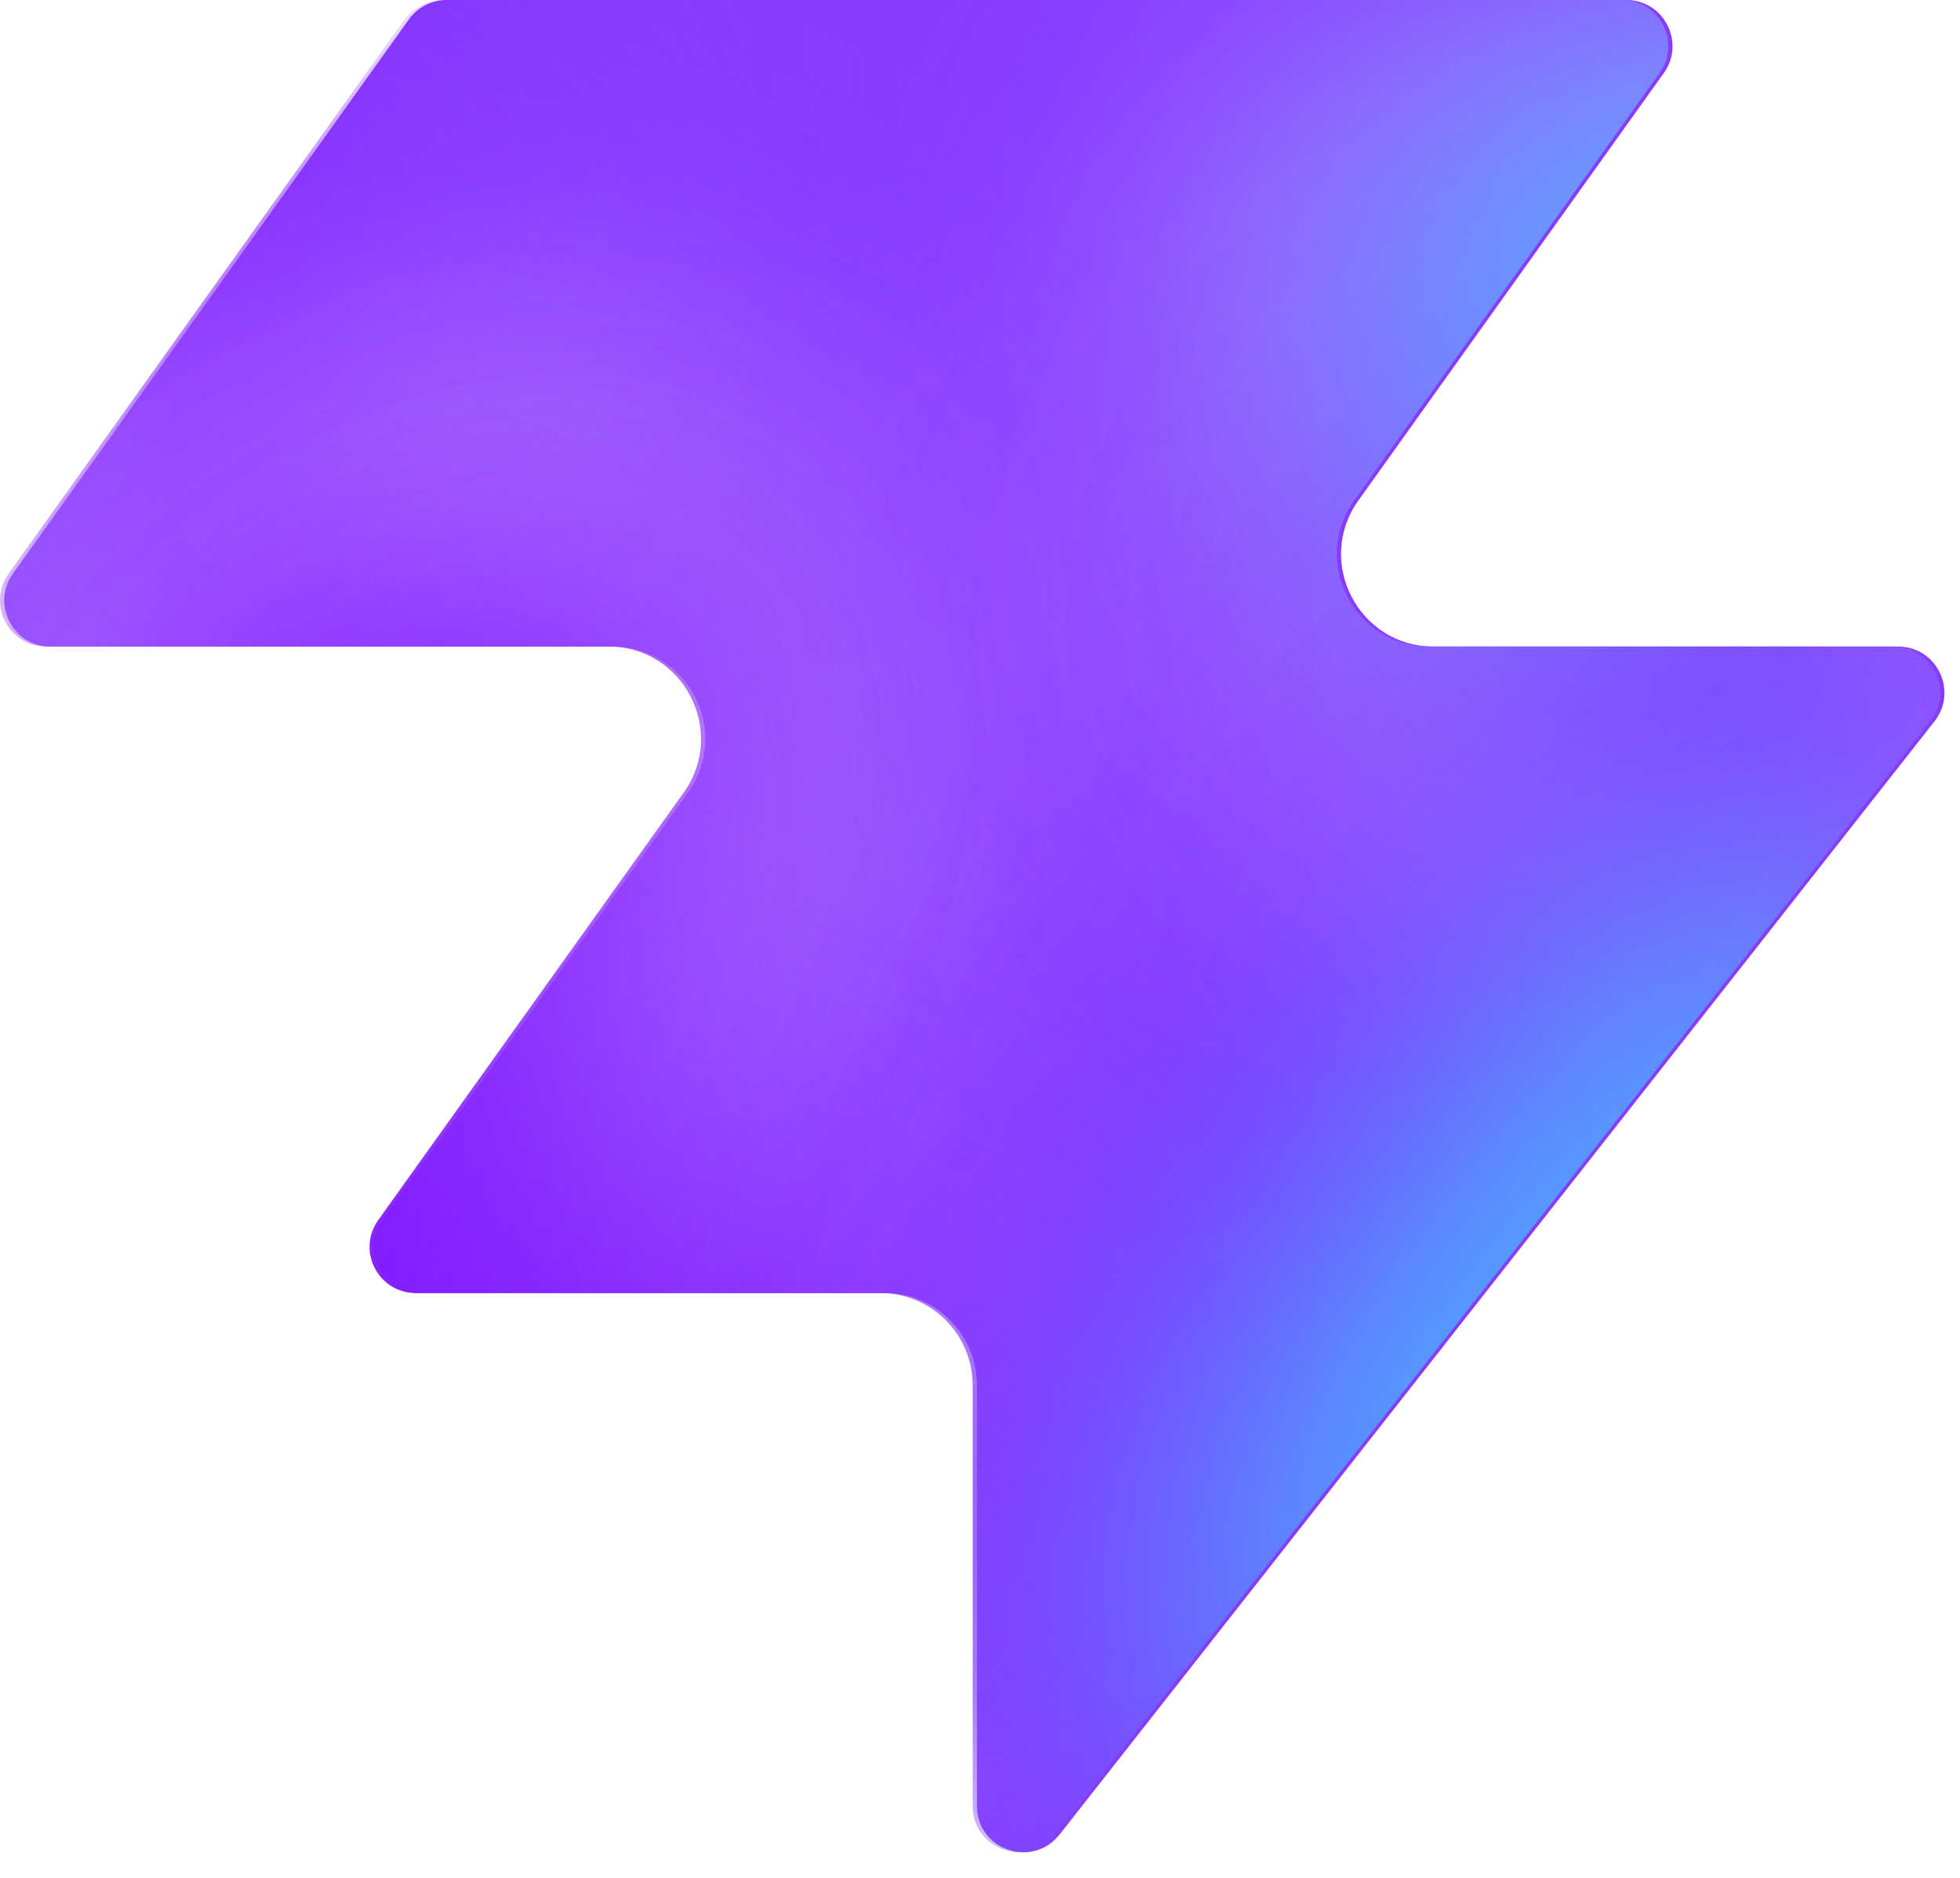
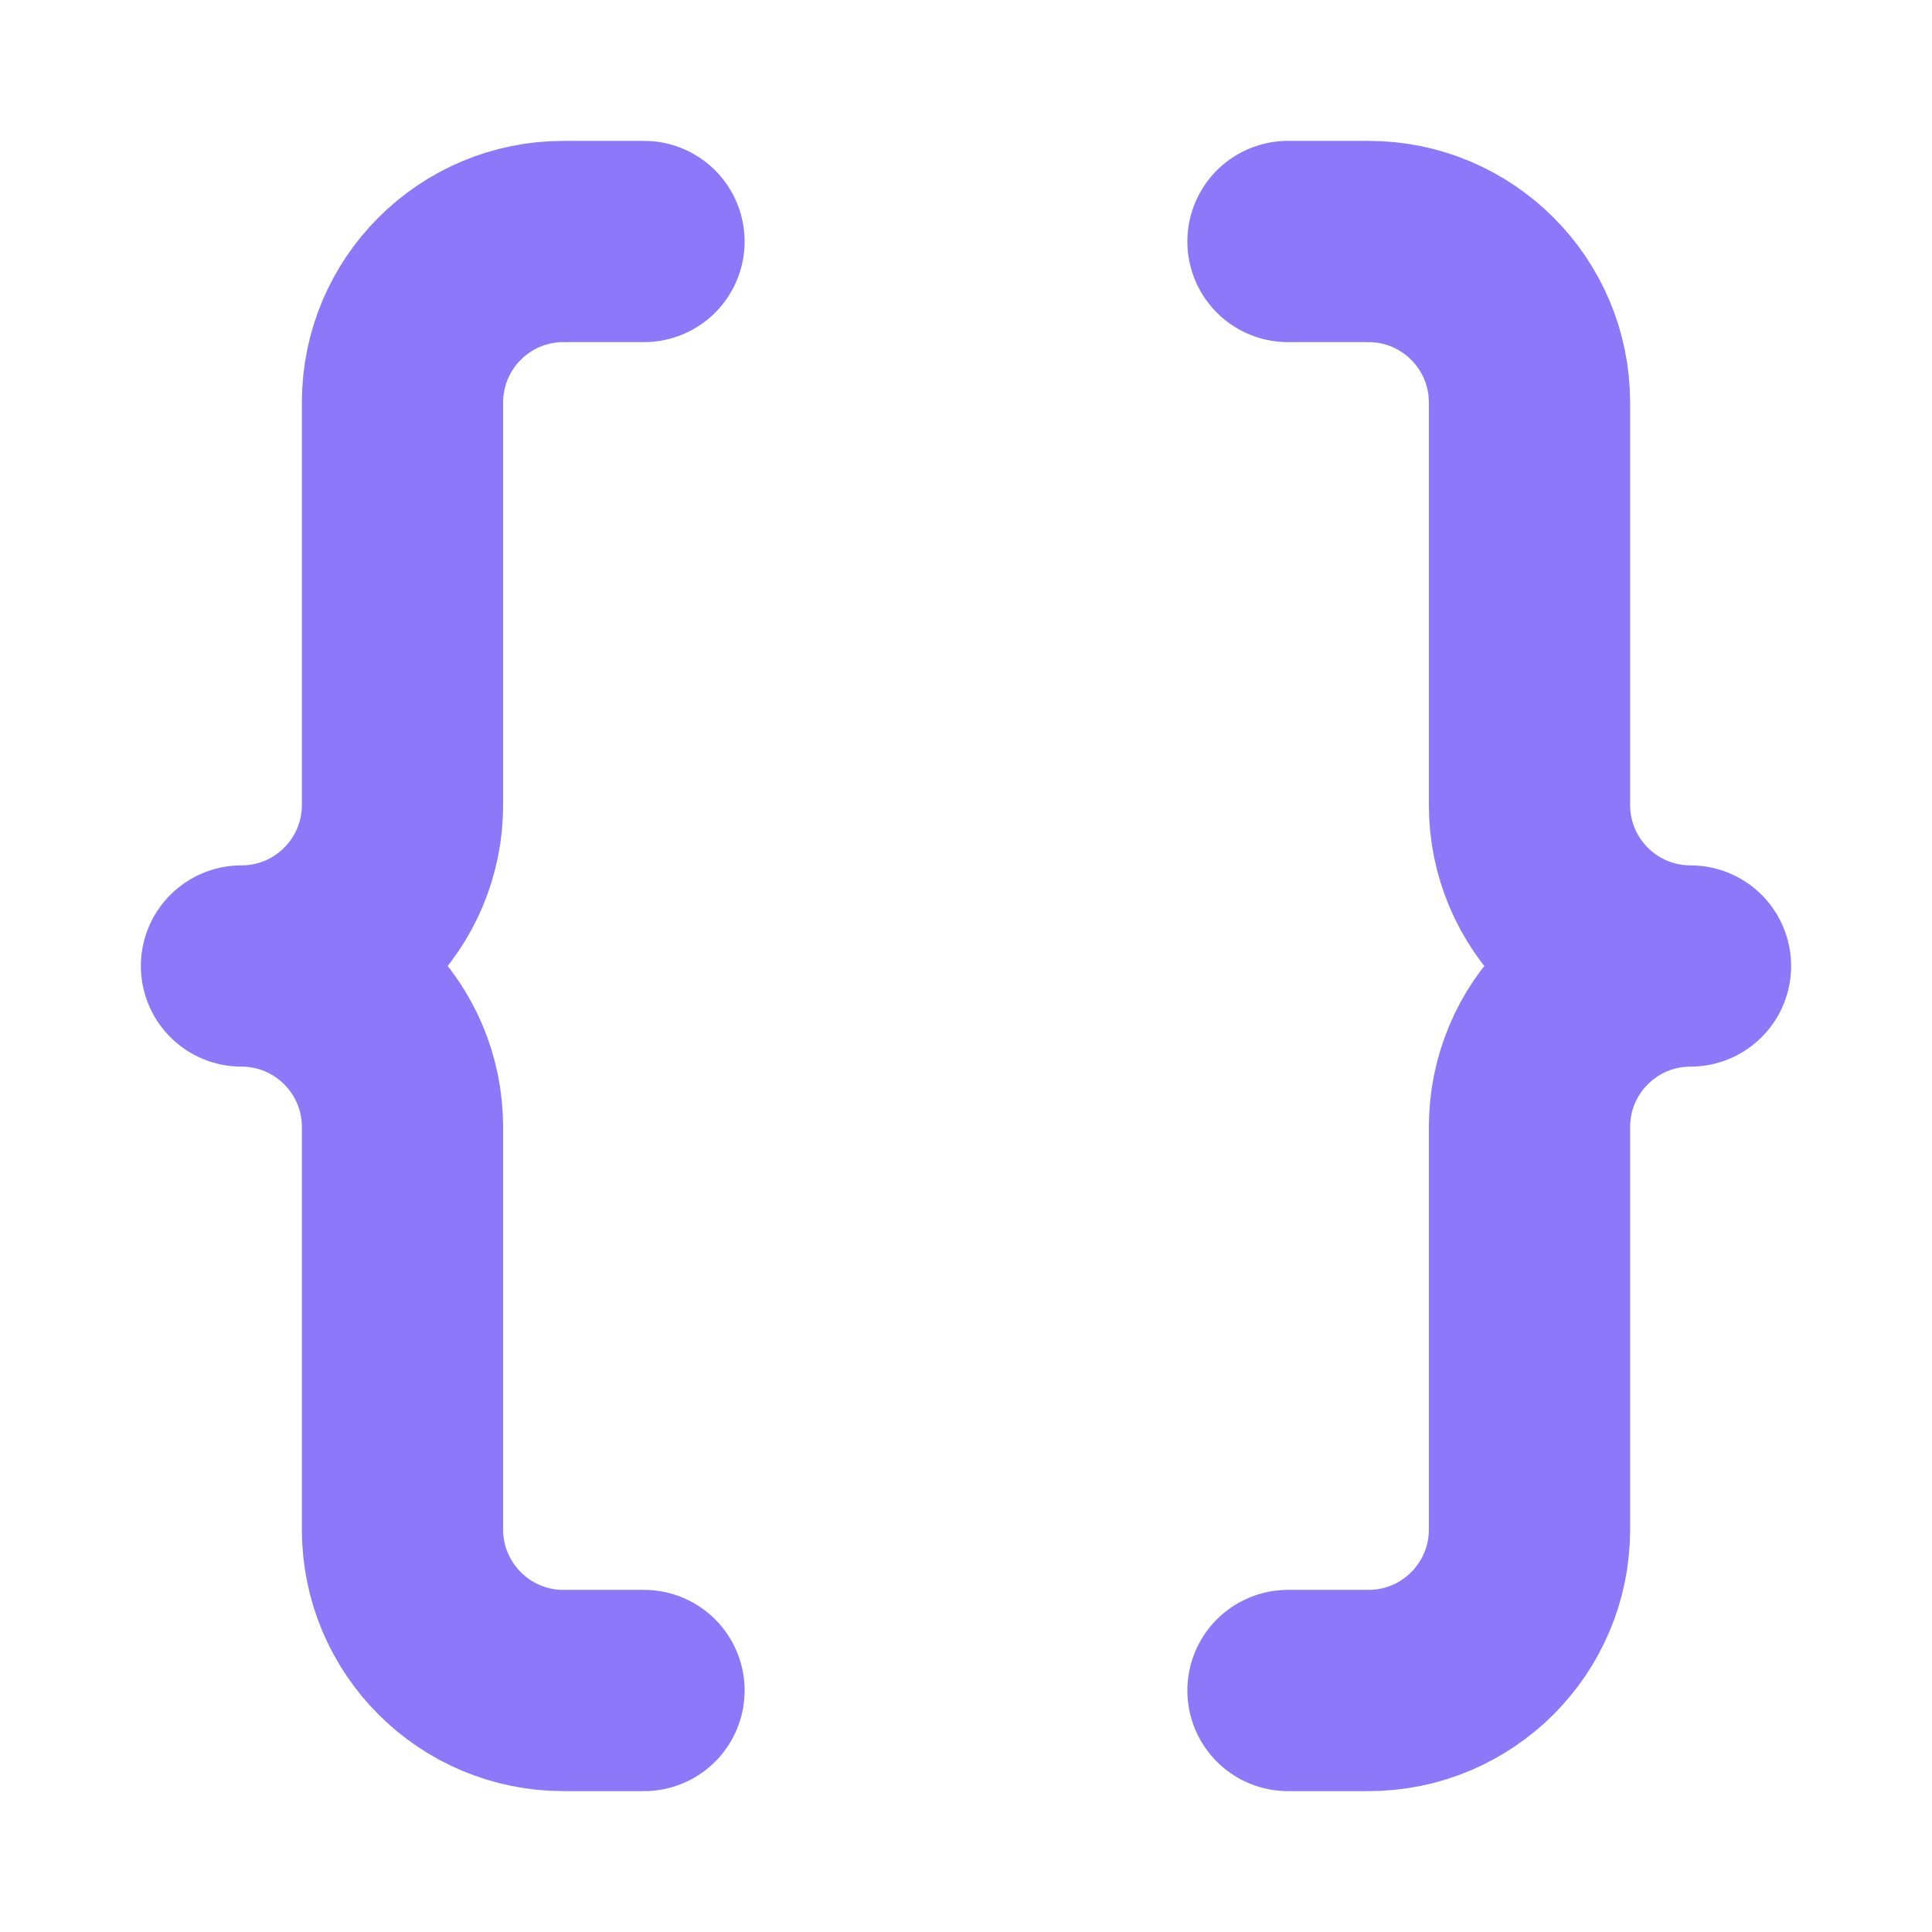
- <svg xmlns="http://www.w3.org/2000/svg" width="48" height="46" fill="none" viewBox="0 0 48 46">
-   <path fill="#863bff" d="M25.946 44.938c-.664.845-2.021.375-2.021-.698V33.937a2.26 2.26 0 0 0-2.262-2.262H10.287c-.92 0-1.456-1.04-.92-1.788l7.48-10.471c1.07-1.497 0-3.578-1.842-3.578H1.237c-.92 0-1.456-1.04-.92-1.788L10.013.474c.214-.297.556-.474.92-.474h28.894c.92 0 1.456 1.04.92 1.788l-7.48 10.471c-1.07 1.498 0 3.579 1.842 3.579h11.377c.943 0 1.473 1.088.89 1.83L25.947 44.94z" style="fill:#863bff;fill:color(display-p3 .525 .23 1);fill-opacity:1" />
-   <mask id="a" width="48" height="46" x="0" y="0" maskUnits="userSpaceOnUse" style="mask-type:alpha">
-     <path fill="#000" d="M25.842 44.938c-.664.844-2.021.375-2.021-.698V33.937a2.26 2.26 0 0 0-2.262-2.262H10.183c-.92 0-1.456-1.04-.92-1.788l7.48-10.471c1.07-1.498 0-3.579-1.842-3.579H1.133c-.92 0-1.456-1.04-.92-1.787L9.91.473c.214-.297.556-.474.92-.474h28.894c.92 0 1.456 1.04.92 1.788l-7.48 10.471c-1.07 1.498 0 3.578 1.842 3.578h11.377c.943 0 1.473 1.088.89 1.832L25.843 44.94z" style="fill:#000;fill-opacity:1" />
-   </mask>
-   <g mask="url(#a)">
-     <g filter="url(#b)">
-       <ellipse cx="5.508" cy="14.704" fill="#ede6ff" rx="5.508" ry="14.704" style="fill:#ede6ff;fill:color(display-p3 .927 .903 1);fill-opacity:1" transform="matrix(.00324 1 1 -.00324 -4.47 31.516)" />
-     </g>
-     <g filter="url(#c)">
-       <ellipse cx="10.399" cy="29.851" fill="#ede6ff" rx="10.399" ry="29.851" style="fill:#ede6ff;fill:color(display-p3 .927 .903 1);fill-opacity:1" transform="matrix(.00324 1 1 -.00324 -39.328 7.883)" />
-     </g>
-     <g filter="url(#d)">
-       <ellipse cx="5.508" cy="30.487" fill="#7e14ff" rx="5.508" ry="30.487" style="fill:#7e14ff;fill:color(display-p3 .492 .077 1);fill-opacity:1" transform="rotate(89.814 -25.913 -14.639)scale(1 -1)" />
-     </g>
-     <g filter="url(#e)">
-       <ellipse cx="5.508" cy="30.599" fill="#7e14ff" rx="5.508" ry="30.599" style="fill:#7e14ff;fill:color(display-p3 .492 .077 1);fill-opacity:1" transform="rotate(89.814 -32.644 -3.334)scale(1 -1)" />
-     </g>
-     <g filter="url(#f)">
-       <ellipse cx="5.508" cy="30.599" fill="#7e14ff" rx="5.508" ry="30.599" style="fill:#7e14ff;fill:color(display-p3 .492 .077 1);fill-opacity:1" transform="matrix(.00324 1 1 -.00324 -34.34 30.47)" />
-     </g>
-     <g filter="url(#g)">
-       <ellipse cx="14.072" cy="22.078" fill="#ede6ff" rx="14.072" ry="22.078" style="fill:#ede6ff;fill:color(display-p3 .927 .903 1);fill-opacity:1" transform="rotate(93.35 24.506 48.493)scale(-1 1)" />
-     </g>
-     <g filter="url(#h)">
-       <ellipse cx="3.47" cy="21.501" fill="#7e14ff" rx="3.47" ry="21.501" style="fill:#7e14ff;fill:color(display-p3 .492 .077 1);fill-opacity:1" transform="rotate(89.009 28.708 47.59)scale(-1 1)" />
-     </g>
-     <g filter="url(#i)">
-       <ellipse cx="3.47" cy="21.501" fill="#7e14ff" rx="3.47" ry="21.501" style="fill:#7e14ff;fill:color(display-p3 .492 .077 1);fill-opacity:1" transform="rotate(89.009 28.708 47.59)scale(-1 1)" />
-     </g>
-     <g filter="url(#j)">
-       <ellipse cx=".387" cy="8.972" fill="#7e14ff" rx="4.407" ry="29.108" style="fill:#7e14ff;fill:color(display-p3 .492 .077 1);fill-opacity:1" transform="rotate(39.51 .387 8.972)" />
-     </g>
-     <g filter="url(#k)">
-       <ellipse cx="47.523" cy="-6.092" fill="#7e14ff" rx="4.407" ry="29.108" style="fill:#7e14ff;fill:color(display-p3 .492 .077 1);fill-opacity:1" transform="rotate(37.892 47.523 -6.092)" />
-     </g>
-     <g filter="url(#l)">
-       <ellipse cx="41.412" cy="6.333" fill="#47bfff" rx="5.971" ry="9.665" style="fill:#47bfff;fill:color(display-p3 .28 .748 1);fill-opacity:1" transform="rotate(37.892 41.412 6.333)" />
-     </g>
-     <g filter="url(#m)">
-       <ellipse cx="-1.879" cy="38.332" fill="#7e14ff" rx="4.407" ry="29.108" style="fill:#7e14ff;fill:color(display-p3 .492 .077 1);fill-opacity:1" transform="rotate(37.892 -1.88 38.332)" />
-     </g>
-     <g filter="url(#n)">
-       <ellipse cx="-1.879" cy="38.332" fill="#7e14ff" rx="4.407" ry="29.108" style="fill:#7e14ff;fill:color(display-p3 .492 .077 1);fill-opacity:1" transform="rotate(37.892 -1.88 38.332)" />
-     </g>
-     <g filter="url(#o)">
-       <ellipse cx="35.651" cy="29.907" fill="#7e14ff" rx="4.407" ry="29.108" style="fill:#7e14ff;fill:color(display-p3 .492 .077 1);fill-opacity:1" transform="rotate(37.892 35.651 29.907)" />
-     </g>
-     <g filter="url(#p)">
-       <ellipse cx="38.418" cy="32.4" fill="#47bfff" rx="5.971" ry="15.297" style="fill:#47bfff;fill:color(display-p3 .28 .748 1);fill-opacity:1" transform="rotate(37.892 38.418 32.4)" />
-     </g>
-   </g>
-   <defs>
-     <filter id="b" width="60.045" height="41.654" x="-19.77" y="16.149" color-interpolation-filters="sRGB" filterUnits="userSpaceOnUse">
-       <feFlood flood-opacity="0" result="BackgroundImageFix" />
-       <feBlend in="SourceGraphic" in2="BackgroundImageFix" result="shape" />
-       <feGaussianBlur result="effect1_foregroundBlur_2002_17158" stdDeviation="7.659" />
-     </filter>
-     <filter id="c" width="90.34" height="51.437" x="-54.613" y="-7.533" color-interpolation-filters="sRGB" filterUnits="userSpaceOnUse">
-       <feFlood flood-opacity="0" result="BackgroundImageFix" />
-       <feBlend in="SourceGraphic" in2="BackgroundImageFix" result="shape" />
-       <feGaussianBlur result="effect1_foregroundBlur_2002_17158" stdDeviation="7.659" />
-     </filter>
-     <filter id="d" width="79.355" height="29.4" x="-49.64" y="2.03" color-interpolation-filters="sRGB" filterUnits="userSpaceOnUse">
-       <feFlood flood-opacity="0" result="BackgroundImageFix" />
-       <feBlend in="SourceGraphic" in2="BackgroundImageFix" result="shape" />
-       <feGaussianBlur result="effect1_foregroundBlur_2002_17158" stdDeviation="4.596" />
-     </filter>
-     <filter id="e" width="79.579" height="29.4" x="-45.045" y="20.029" color-interpolation-filters="sRGB" filterUnits="userSpaceOnUse">
-       <feFlood flood-opacity="0" result="BackgroundImageFix" />
-       <feBlend in="SourceGraphic" in2="BackgroundImageFix" result="shape" />
-       <feGaussianBlur result="effect1_foregroundBlur_2002_17158" stdDeviation="4.596" />
-     </filter>
-     <filter id="f" width="79.579" height="29.4" x="-43.513" y="21.178" color-interpolation-filters="sRGB" filterUnits="userSpaceOnUse">
-       <feFlood flood-opacity="0" result="BackgroundImageFix" />
-       <feBlend in="SourceGraphic" in2="BackgroundImageFix" result="shape" />
-       <feGaussianBlur result="effect1_foregroundBlur_2002_17158" stdDeviation="4.596" />
-     </filter>
-     <filter id="g" width="74.749" height="58.852" x="15.756" y="-17.901" color-interpolation-filters="sRGB" filterUnits="userSpaceOnUse">
-       <feFlood flood-opacity="0" result="BackgroundImageFix" />
-       <feBlend in="SourceGraphic" in2="BackgroundImageFix" result="shape" />
-       <feGaussianBlur result="effect1_foregroundBlur_2002_17158" stdDeviation="7.659" />
-     </filter>
-     <filter id="h" width="61.377" height="25.362" x="23.548" y="2.284" color-interpolation-filters="sRGB" filterUnits="userSpaceOnUse">
-       <feFlood flood-opacity="0" result="BackgroundImageFix" />
-       <feBlend in="SourceGraphic" in2="BackgroundImageFix" result="shape" />
-       <feGaussianBlur result="effect1_foregroundBlur_2002_17158" stdDeviation="4.596" />
-     </filter>
-     <filter id="i" width="61.377" height="25.362" x="23.548" y="2.284" color-interpolation-filters="sRGB" filterUnits="userSpaceOnUse">
-       <feFlood flood-opacity="0" result="BackgroundImageFix" />
-       <feBlend in="SourceGraphic" in2="BackgroundImageFix" result="shape" />
-       <feGaussianBlur result="effect1_foregroundBlur_2002_17158" stdDeviation="4.596" />
-     </filter>
-     <filter id="j" width="56.045" height="63.649" x="-27.636" y="-22.853" color-interpolation-filters="sRGB" filterUnits="userSpaceOnUse">
-       <feFlood flood-opacity="0" result="BackgroundImageFix" />
-       <feBlend in="SourceGraphic" in2="BackgroundImageFix" result="shape" />
-       <feGaussianBlur result="effect1_foregroundBlur_2002_17158" stdDeviation="4.596" />
-     </filter>
-     <filter id="k" width="54.814" height="64.646" x="20.116" y="-38.415" color-interpolation-filters="sRGB" filterUnits="userSpaceOnUse">
-       <feFlood flood-opacity="0" result="BackgroundImageFix" />
-       <feBlend in="SourceGraphic" in2="BackgroundImageFix" result="shape" />
-       <feGaussianBlur result="effect1_foregroundBlur_2002_17158" stdDeviation="4.596" />
-     </filter>
-     <filter id="l" width="33.541" height="35.313" x="24.641" y="-11.323" color-interpolation-filters="sRGB" filterUnits="userSpaceOnUse">
-       <feFlood flood-opacity="0" result="BackgroundImageFix" />
-       <feBlend in="SourceGraphic" in2="BackgroundImageFix" result="shape" />
-       <feGaussianBlur result="effect1_foregroundBlur_2002_17158" stdDeviation="4.596" />
-     </filter>
-     <filter id="m" width="54.814" height="64.646" x="-29.286" y="6.009" color-interpolation-filters="sRGB" filterUnits="userSpaceOnUse">
-       <feFlood flood-opacity="0" result="BackgroundImageFix" />
-       <feBlend in="SourceGraphic" in2="BackgroundImageFix" result="shape" />
-       <feGaussianBlur result="effect1_foregroundBlur_2002_17158" stdDeviation="4.596" />
-     </filter>
-     <filter id="n" width="54.814" height="64.646" x="-29.286" y="6.009" color-interpolation-filters="sRGB" filterUnits="userSpaceOnUse">
-       <feFlood flood-opacity="0" result="BackgroundImageFix" />
-       <feBlend in="SourceGraphic" in2="BackgroundImageFix" result="shape" />
-       <feGaussianBlur result="effect1_foregroundBlur_2002_17158" stdDeviation="4.596" />
-     </filter>
-     <filter id="o" width="54.814" height="64.646" x="8.244" y="-2.416" color-interpolation-filters="sRGB" filterUnits="userSpaceOnUse">
-       <feFlood flood-opacity="0" result="BackgroundImageFix" />
-       <feBlend in="SourceGraphic" in2="BackgroundImageFix" result="shape" />
-       <feGaussianBlur result="effect1_foregroundBlur_2002_17158" stdDeviation="4.596" />
-     </filter>
-     <filter id="p" width="39.409" height="43.623" x="18.713" y="10.588" color-interpolation-filters="sRGB" filterUnits="userSpaceOnUse">
-       <feFlood flood-opacity="0" result="BackgroundImageFix" />
-       <feBlend in="SourceGraphic" in2="BackgroundImageFix" result="shape" />
-       <feGaussianBlur result="effect1_foregroundBlur_2002_17158" stdDeviation="4.596" />
-     </filter>
-   </defs>
+ <svg xmlns="http://www.w3.org/2000/svg" width="32" height="32" viewBox="0 0 24 24" fill="none" stroke="#8c78f8" stroke-width="2.5" stroke-linecap="round" stroke-linejoin="round">
+   <path d="M8 3H7a2 2 0 0 0-2 2v5a2 2 0 0 1-2 2 2 2 0 0 1 2 2v5a2 2 0 0 0 2 2h1" />
+   <path d="M16 21h1a2 2 0 0 0 2-2v-5a2 2 0 0 1 2-2 2 2 0 0 1-2-2V5a2 2 0 0 0-2-2h-1" />
</svg>
